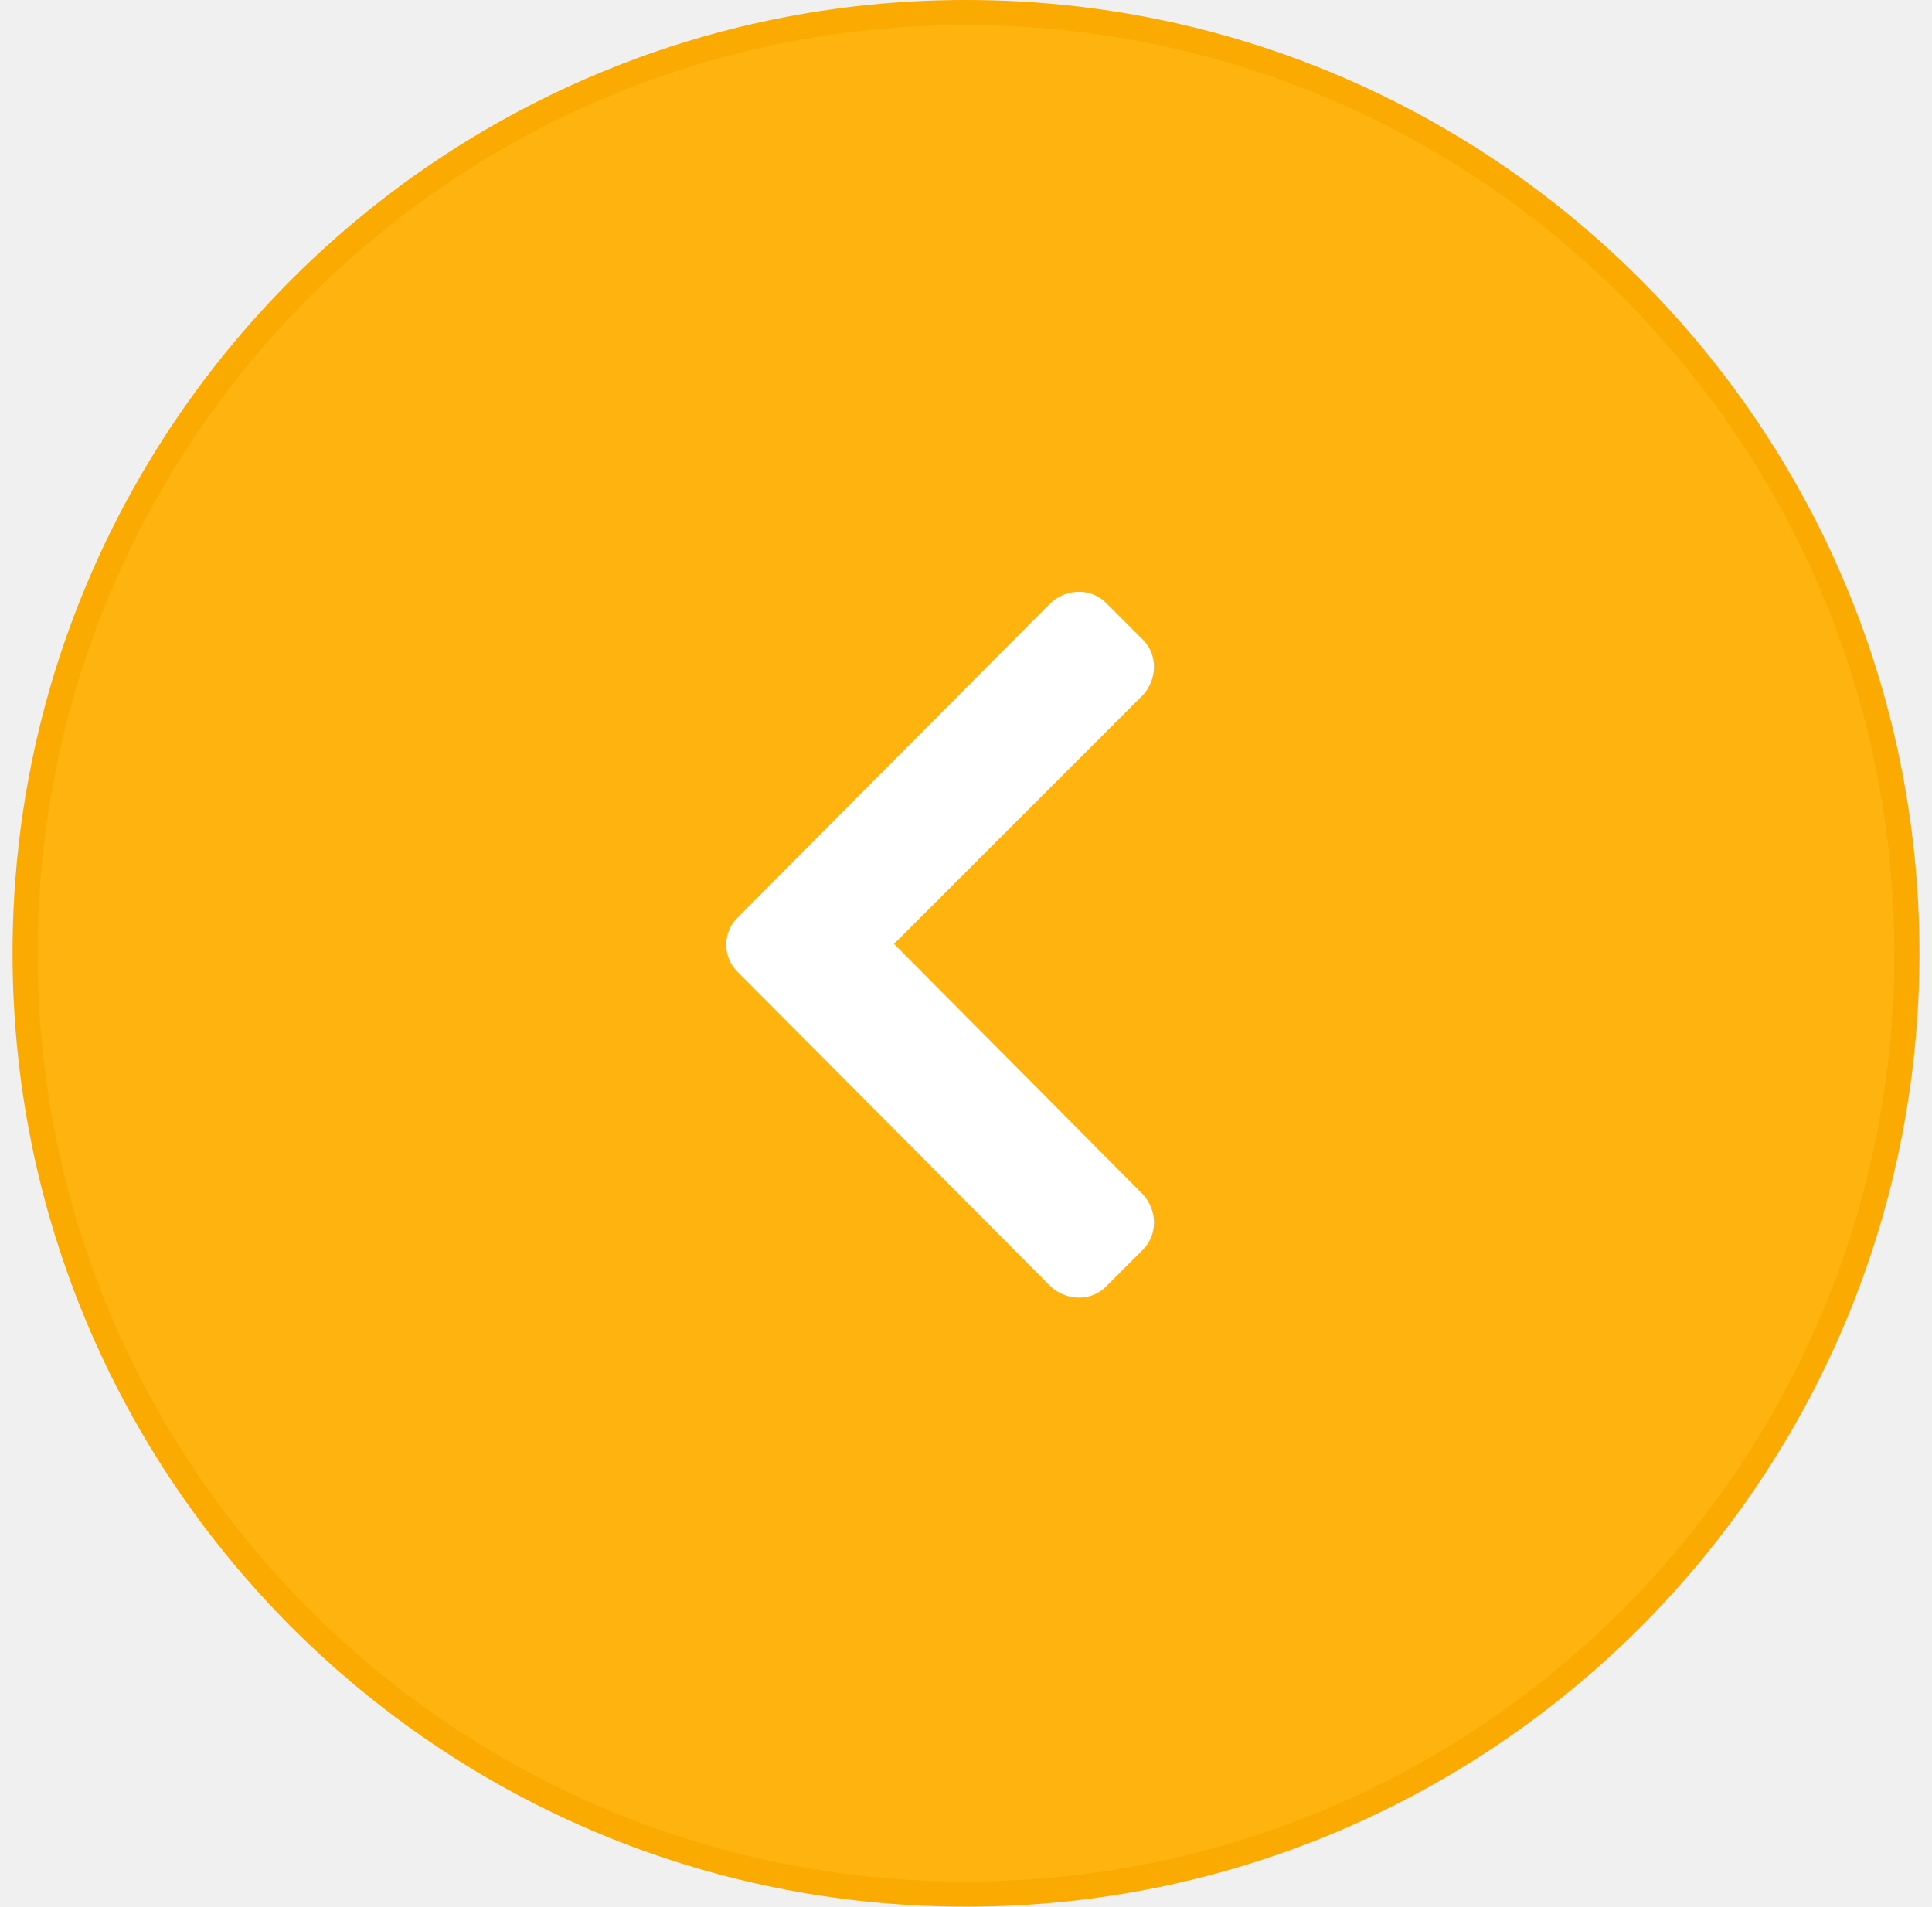
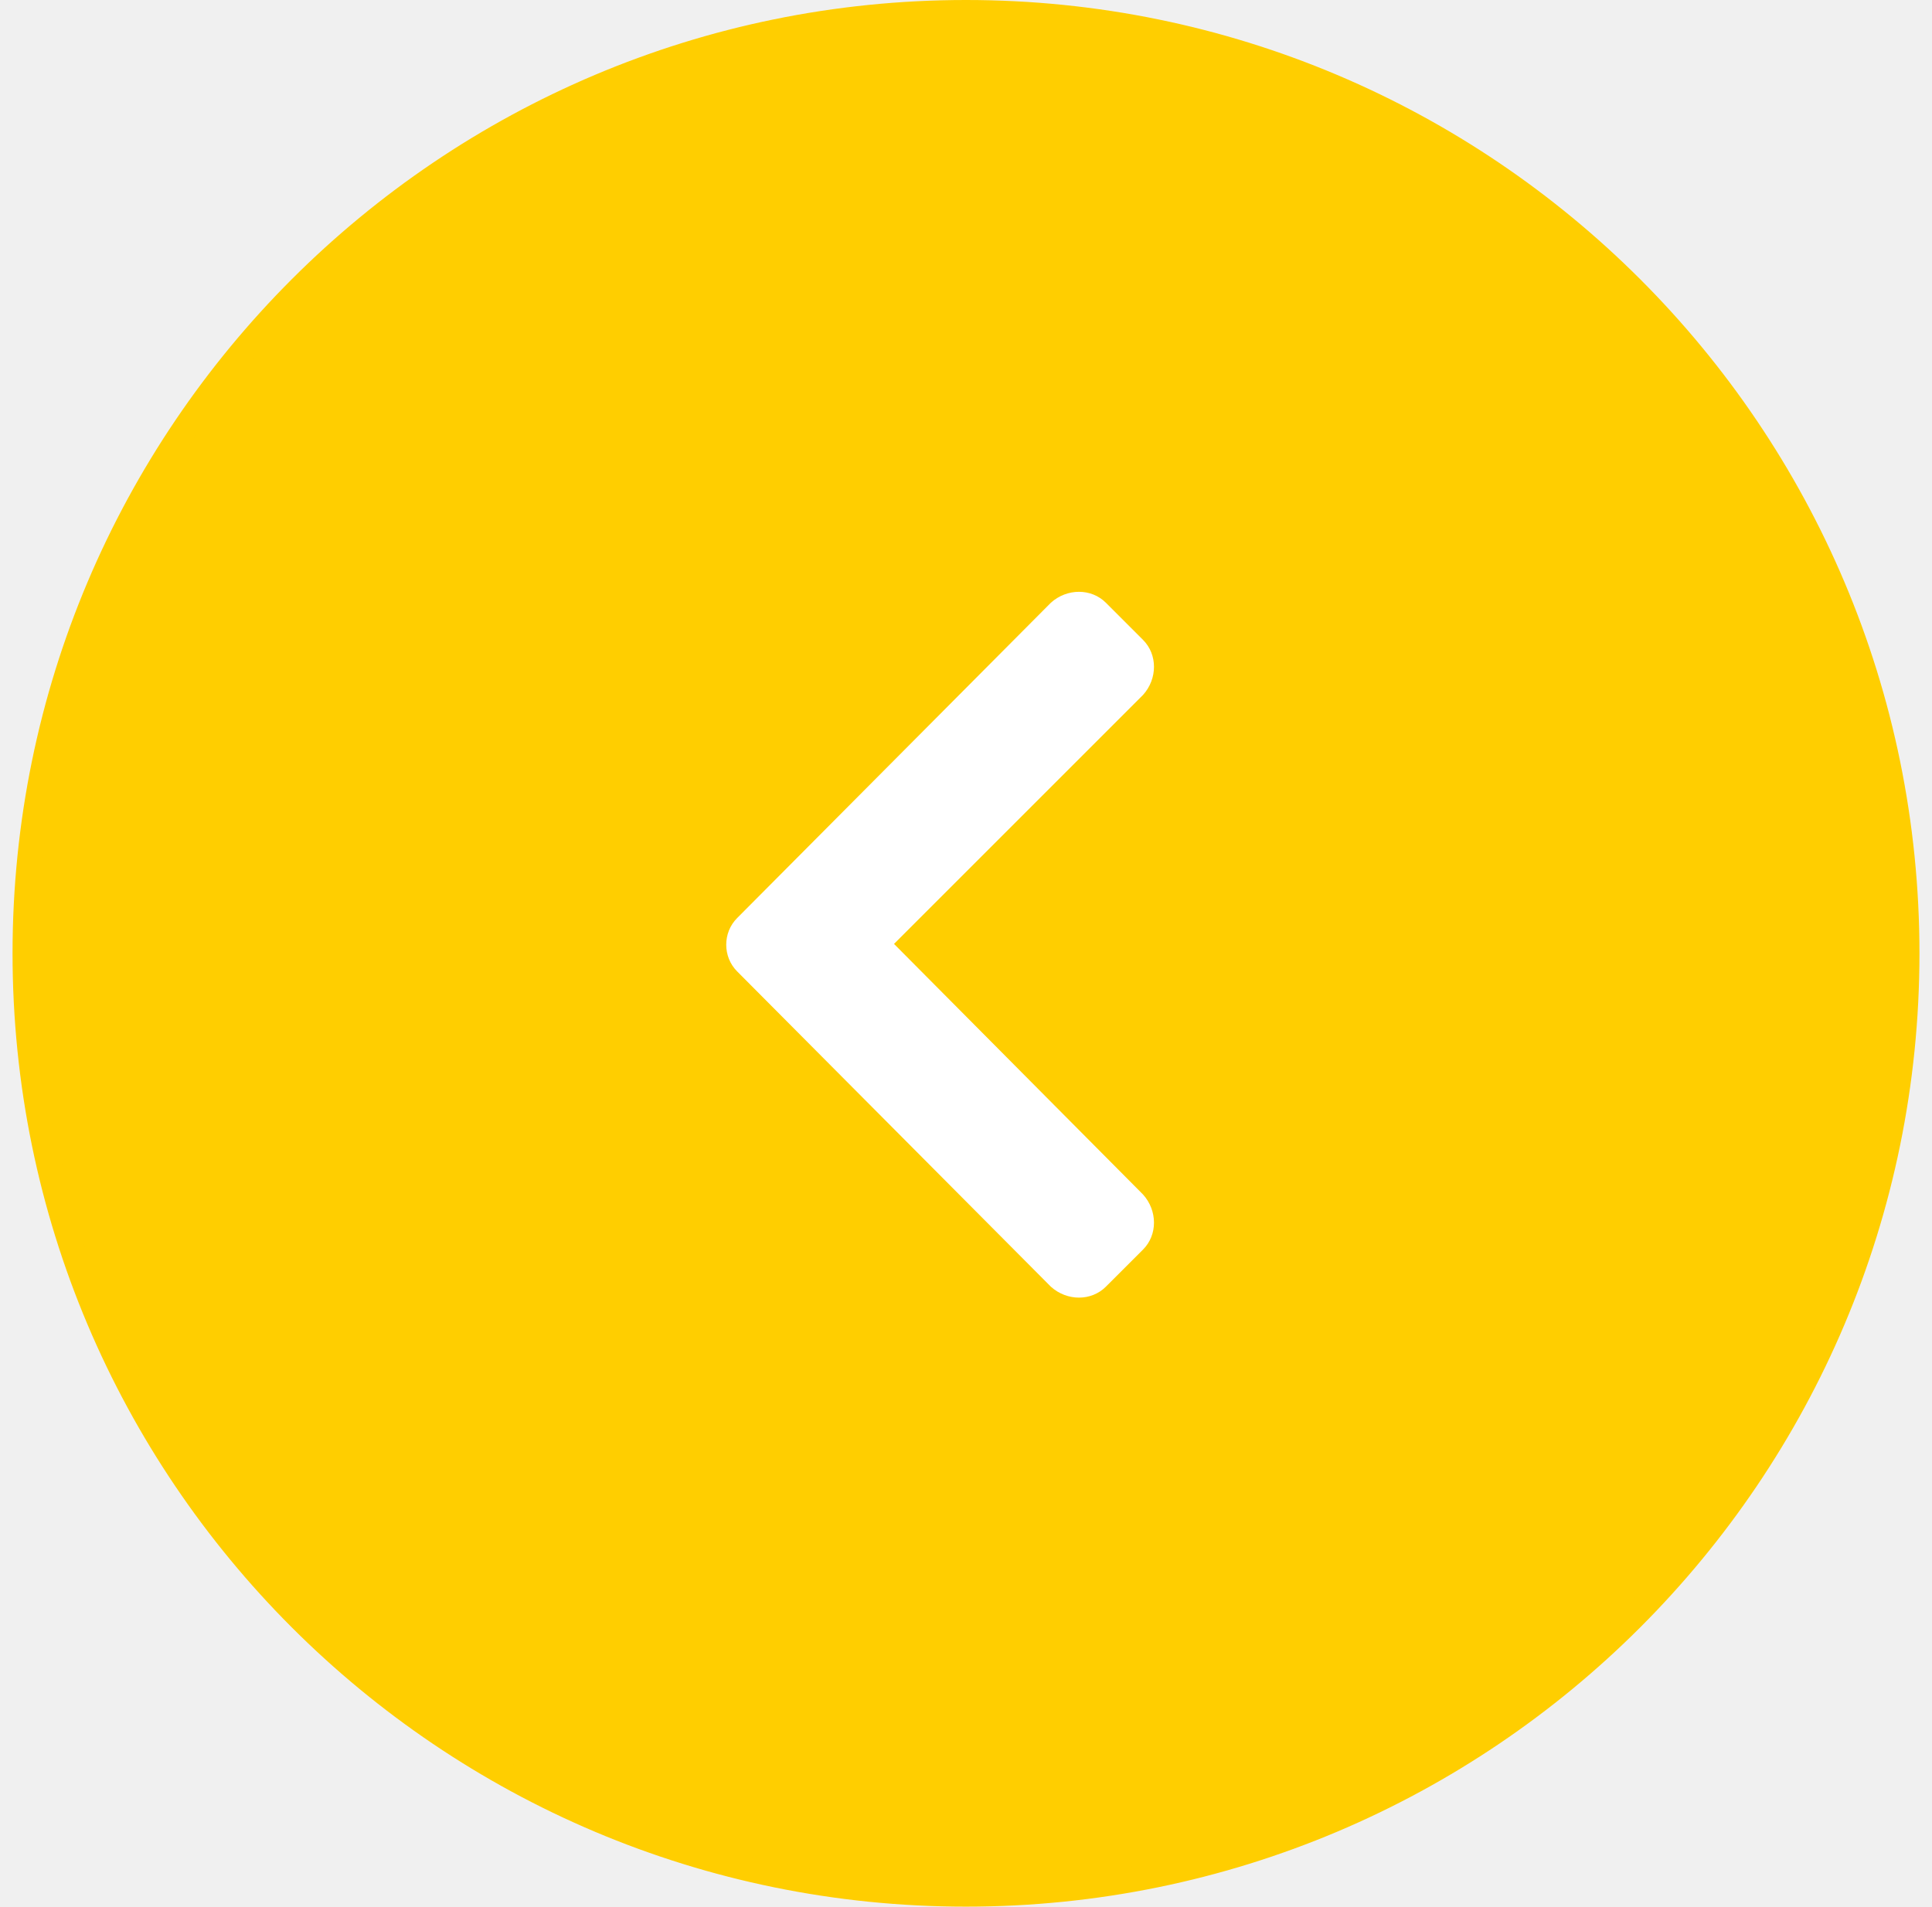
<svg xmlns="http://www.w3.org/2000/svg" width="77" height="76" viewBox="0 0 77 76" fill="none">
-   <rect x="1" y="0.5" width="75" height="75" rx="37.5" fill="#FFB30E" />
+   <rect x="1" y="0.5" width="75" height="75" rx="37.5" fill="#FFCE00" />
  <path d="M29.379 36.594C28.799 37.174 28.799 38.141 29.379 38.721L41.883 51.289C42.527 51.869 43.494 51.869 44.074 51.289L45.557 49.807C46.137 49.227 46.137 48.26 45.557 47.615L35.631 37.625L45.557 27.699C46.137 27.055 46.137 26.088 45.557 25.508L44.074 24.025C43.494 23.445 42.527 23.445 41.883 24.025L29.379 36.594Z" fill="white" />
-   <rect x="1" y="0.5" width="75" height="75" rx="37.5" stroke="#FAAA01" />
+   <rect x="1" y="0.5" width="75" height="75" rx="37.5" stroke="#FFCE00" />
</svg>
